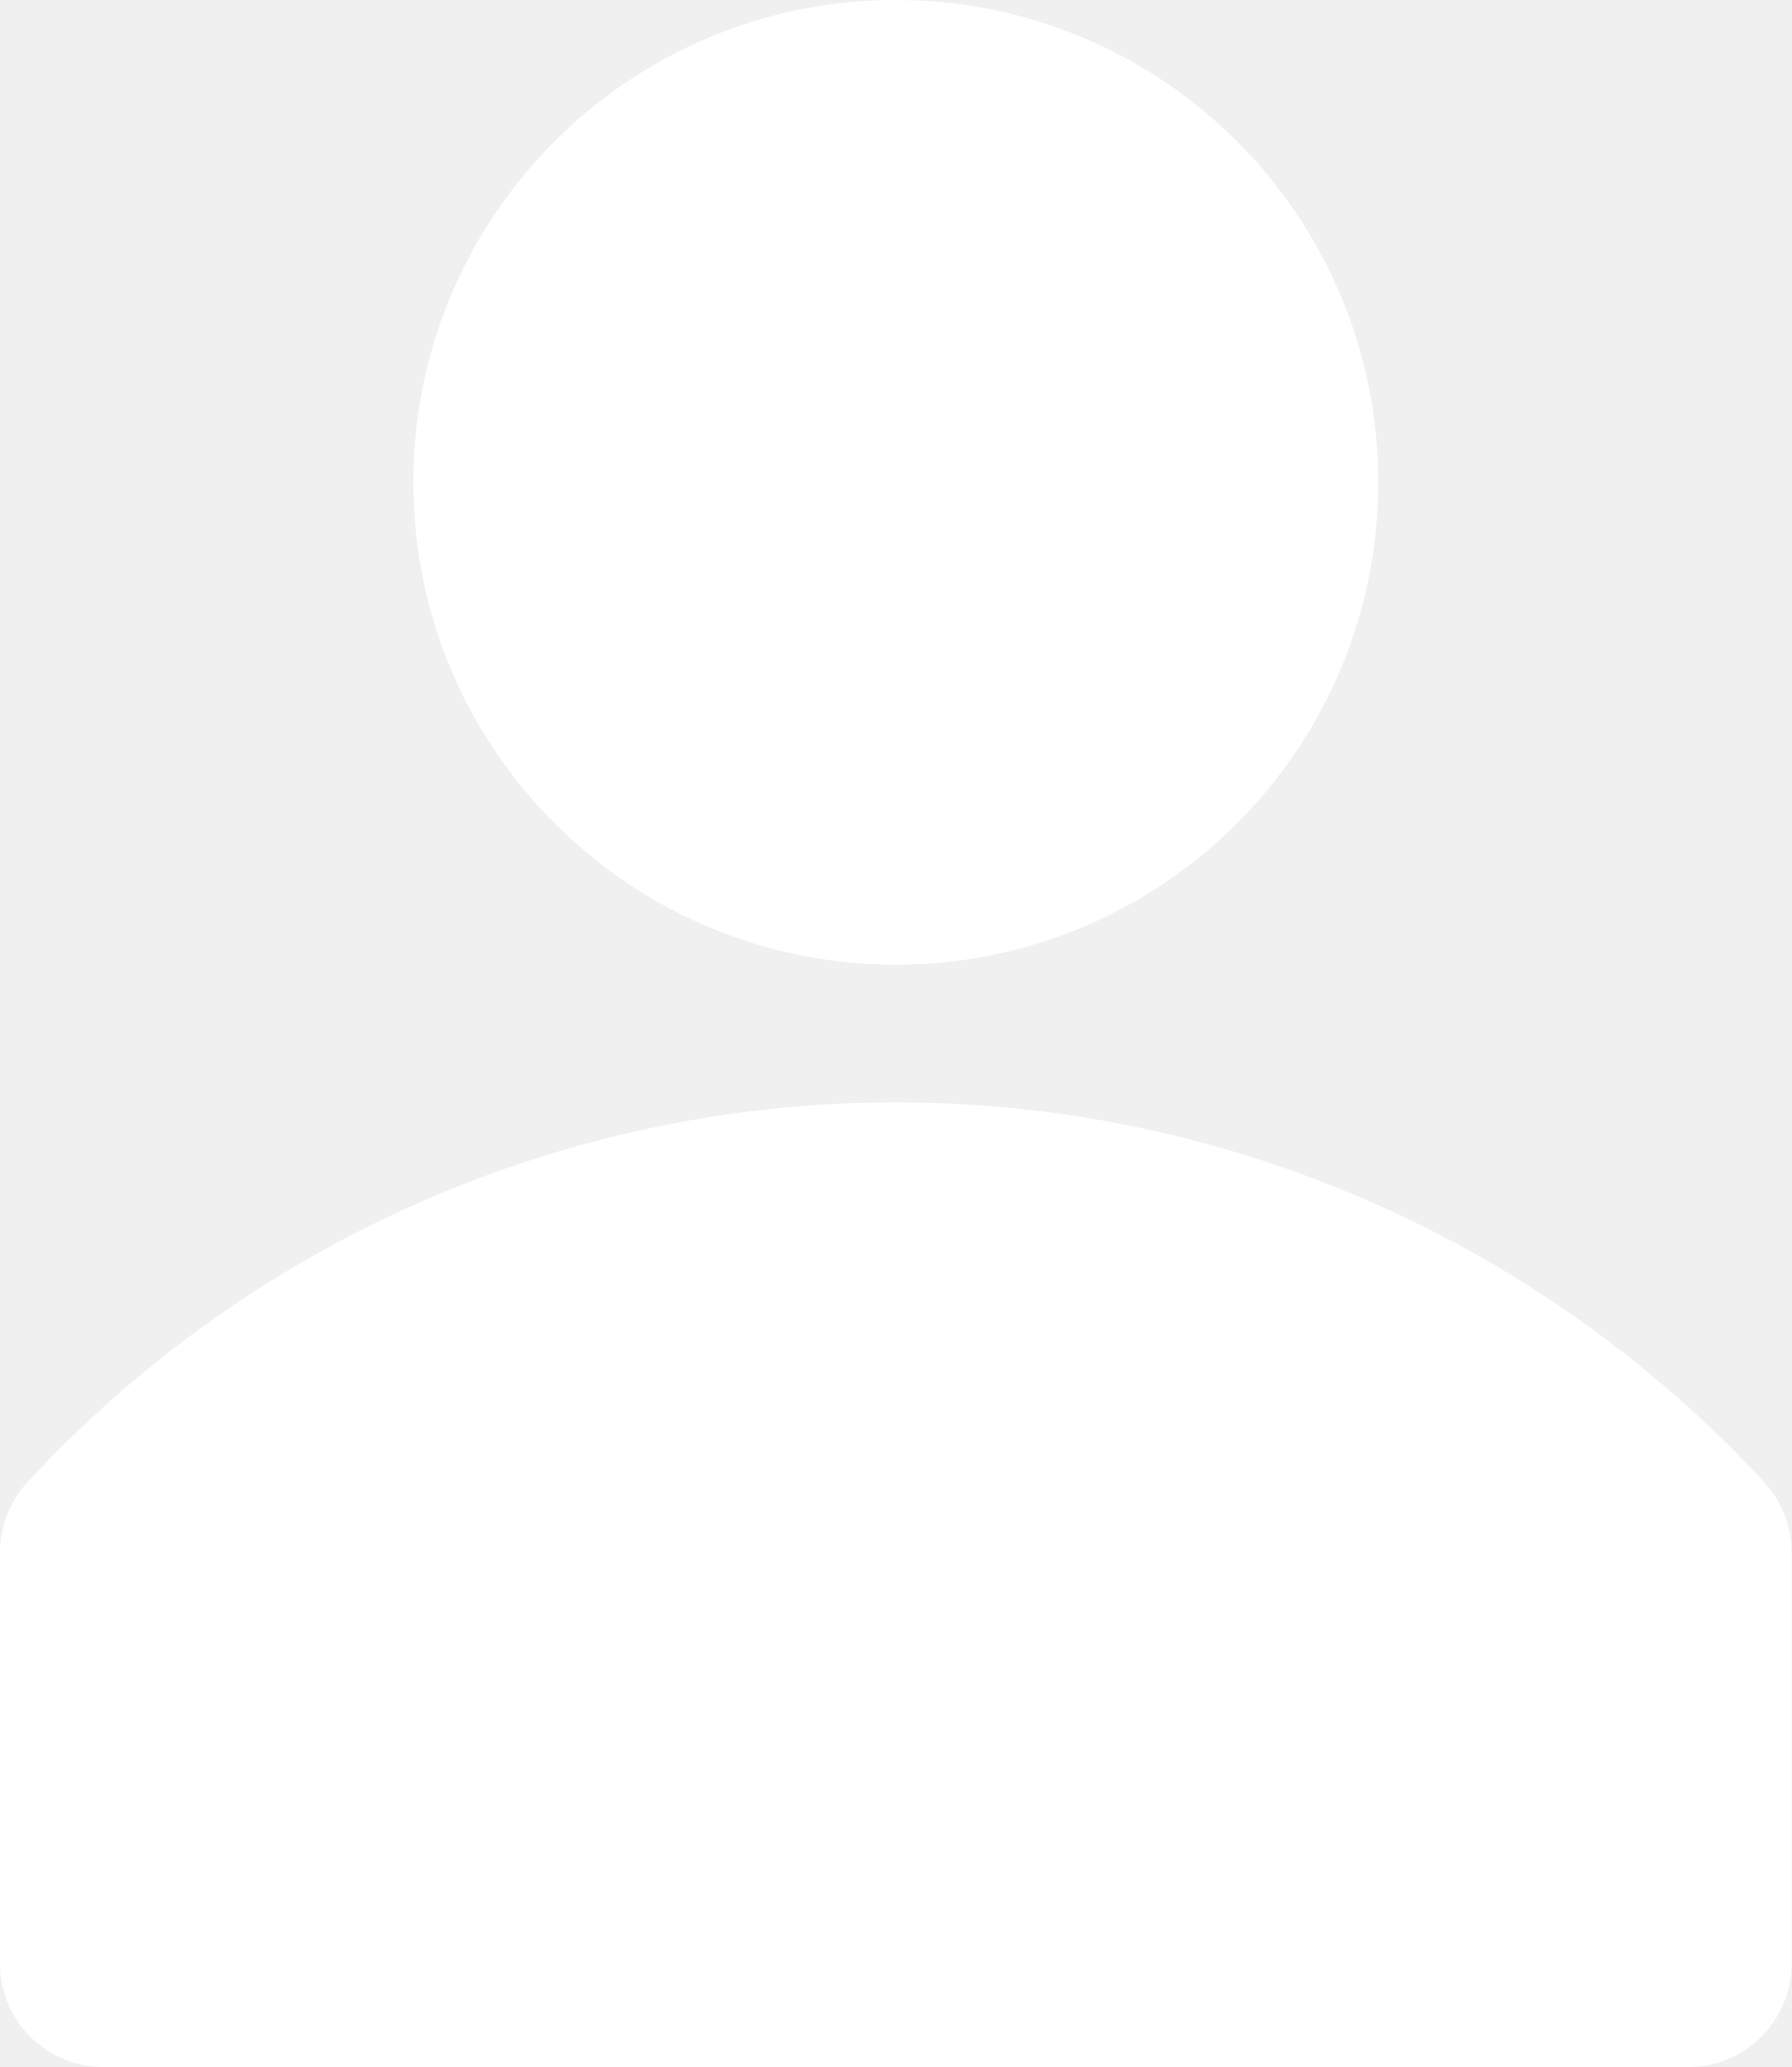
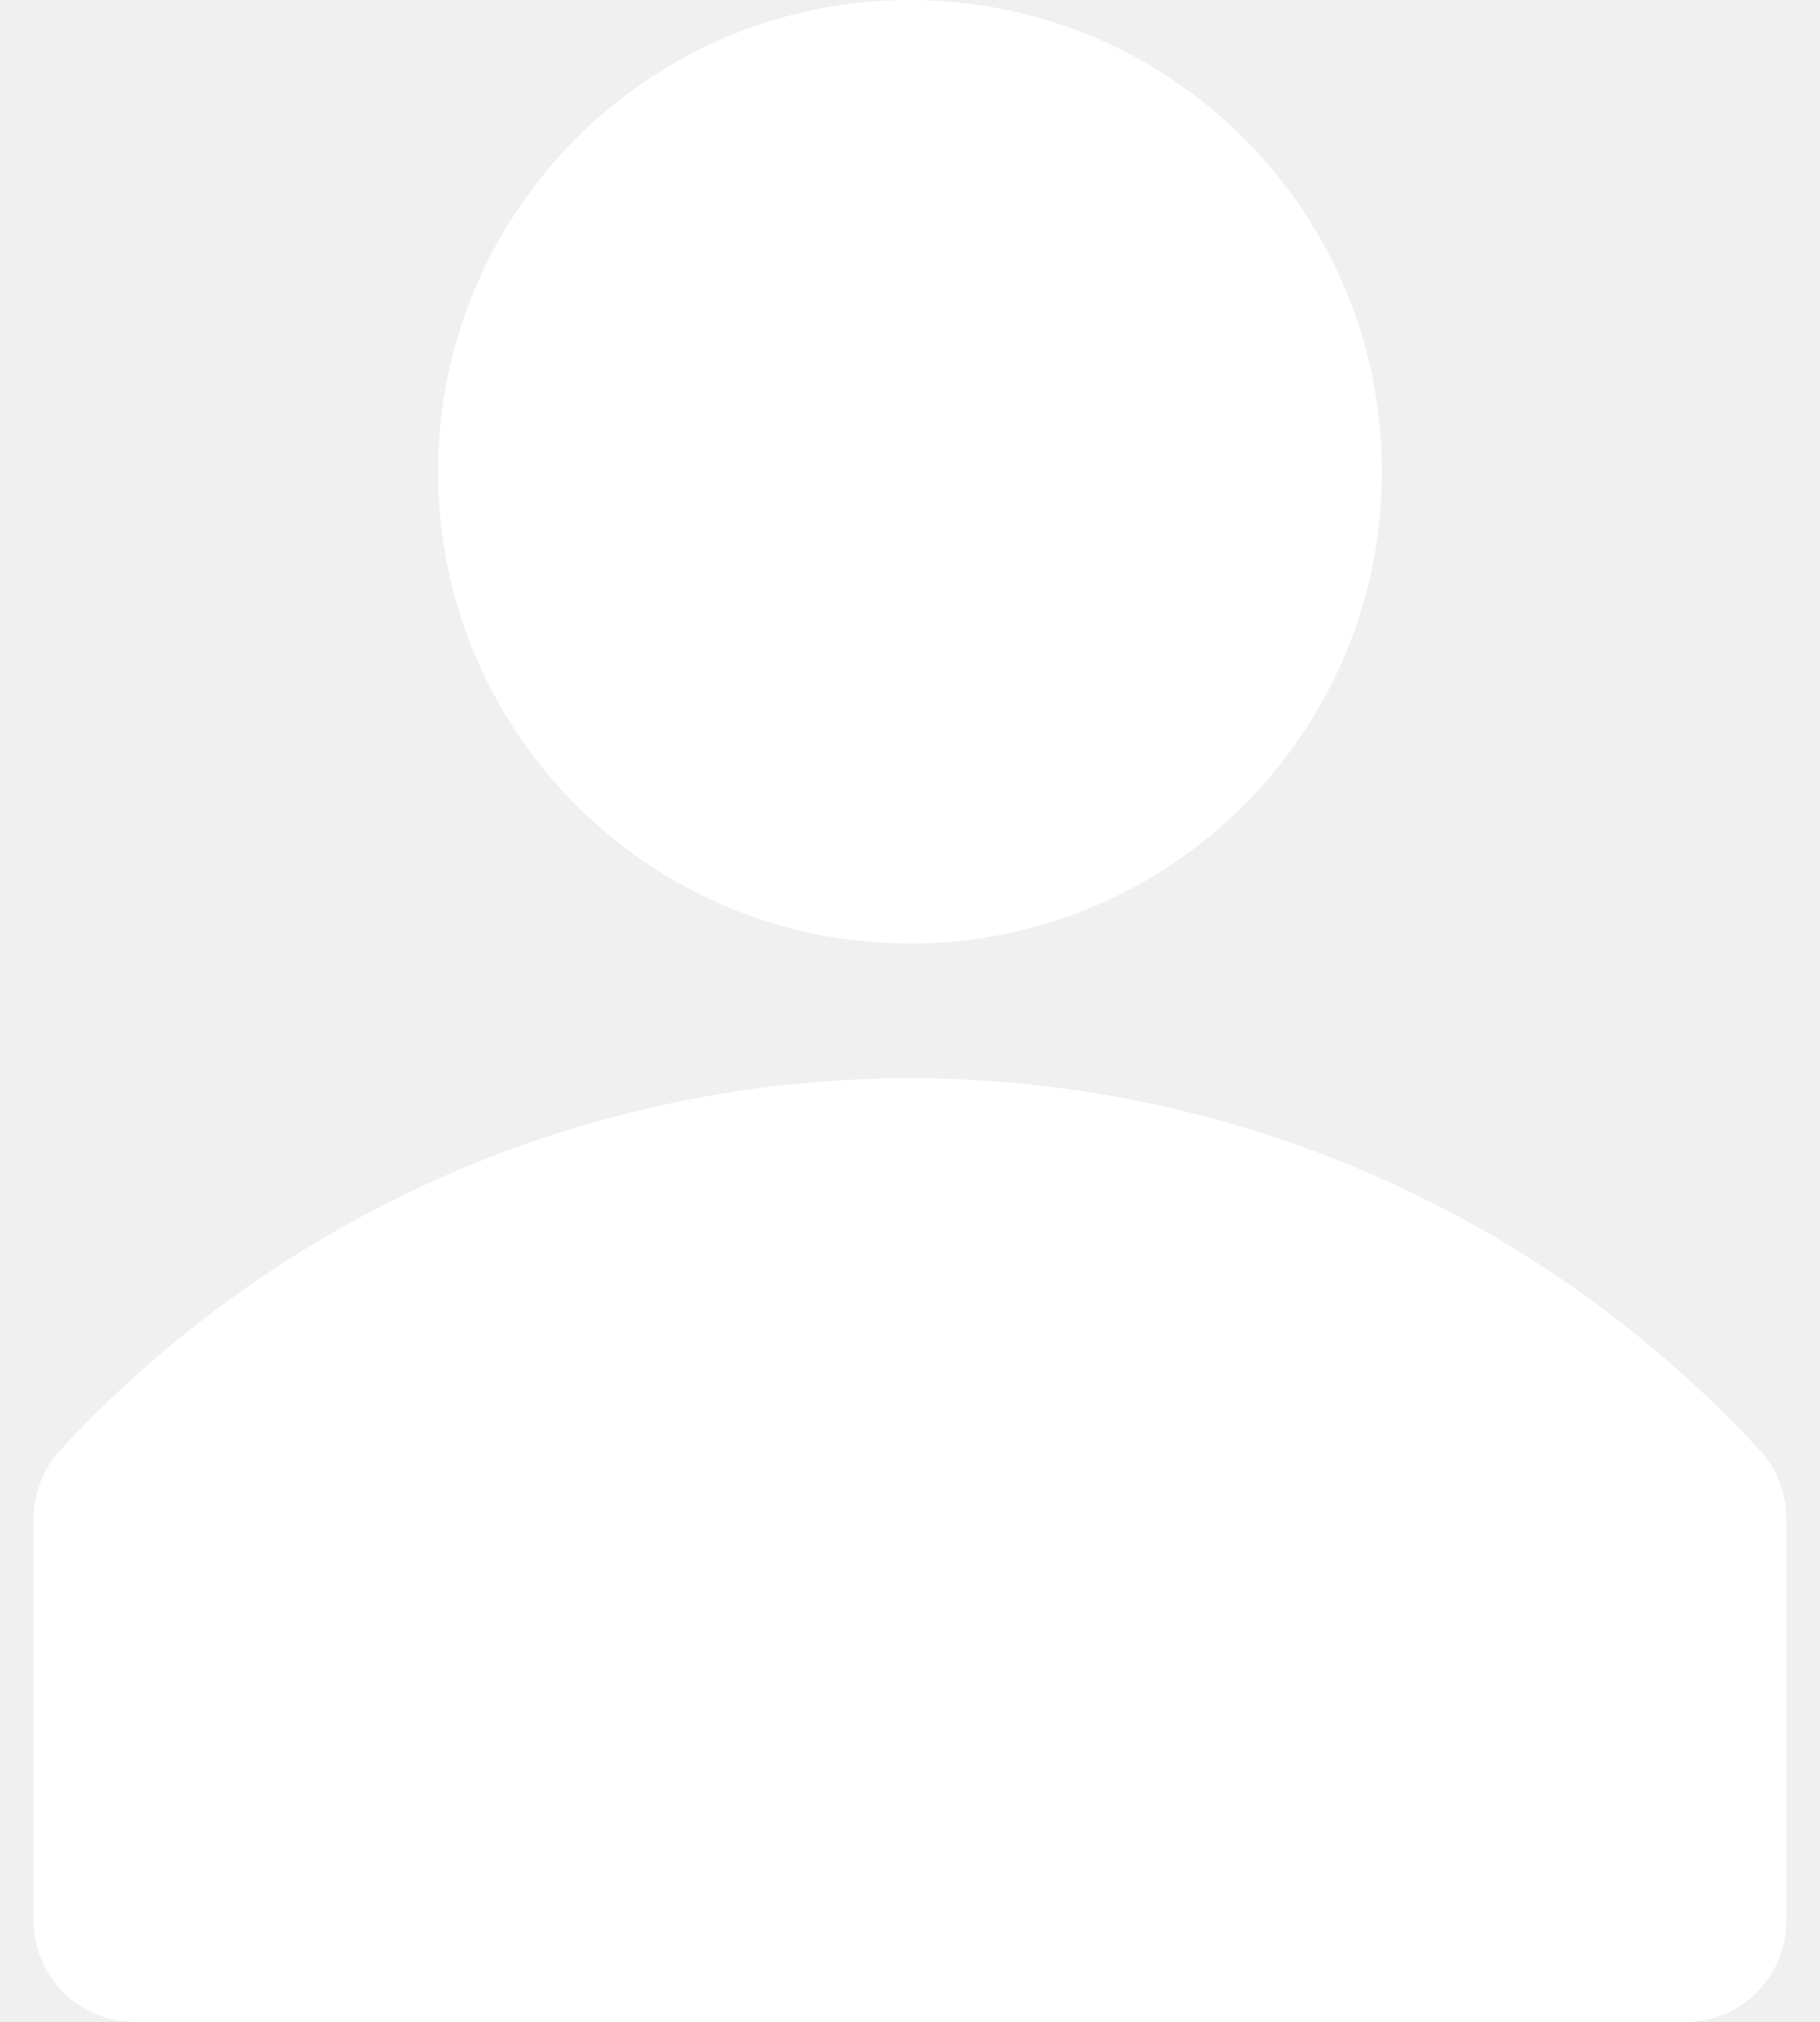
- <svg xmlns="http://www.w3.org/2000/svg" width="17.332" height="20" viewBox="0 0 17.332 20">
-   <g id="avatar-solid" transform="translate(-3.334 -2)">
-     <path id="Path_208" data-name="Path 208" d="M20.407,16.347a11.44,11.44,0,0,0-16.813,0,1.007,1.007,0,0,0-.26.667v4a1,1,0,0,0,1,.986H19.666a1,1,0,0,0,1-1V17a1.007,1.007,0,0,0-.26-.653Z" fill="#fff" />
-     <path id="Path_209" data-name="Path 209" d="M16.667,6.667A4.667,4.667,0,1,1,12,2a4.667,4.667,0,0,1,4.667,4.668Z" fill="#fff" />
-   </g>
+ <svg xmlns="http://www.w3.org/2000/svg" width="18" height="20" viewBox="0 0 18 20" fill="none">
+   <path d="M17.407 14.347C16.335 13.186 15.036 12.26 13.589 11.626C12.142 10.993 10.579 10.665 9 10.665C7.421 10.665 5.858 10.993 4.411 11.626C2.965 12.26 1.665 13.186 0.593 14.347C0.428 14.529 0.335 14.767 0.333 15.013V19.013C0.337 19.276 0.444 19.527 0.631 19.712C0.818 19.896 1.07 20 1.333 20H16.667C16.932 20 17.186 19.895 17.374 19.707C17.561 19.52 17.667 19.265 17.667 19V15C17.661 14.758 17.569 14.526 17.407 14.347Z" fill="#ffffff" />
+   <path d="M9 9.333C11.577 9.333 13.667 7.244 13.667 4.667C13.667 2.089 11.577 0 9 0C6.423 0 4.333 2.089 4.333 4.667C4.333 7.244 6.423 9.333 9 9.333Z" fill="#ffffff" />
</svg>
